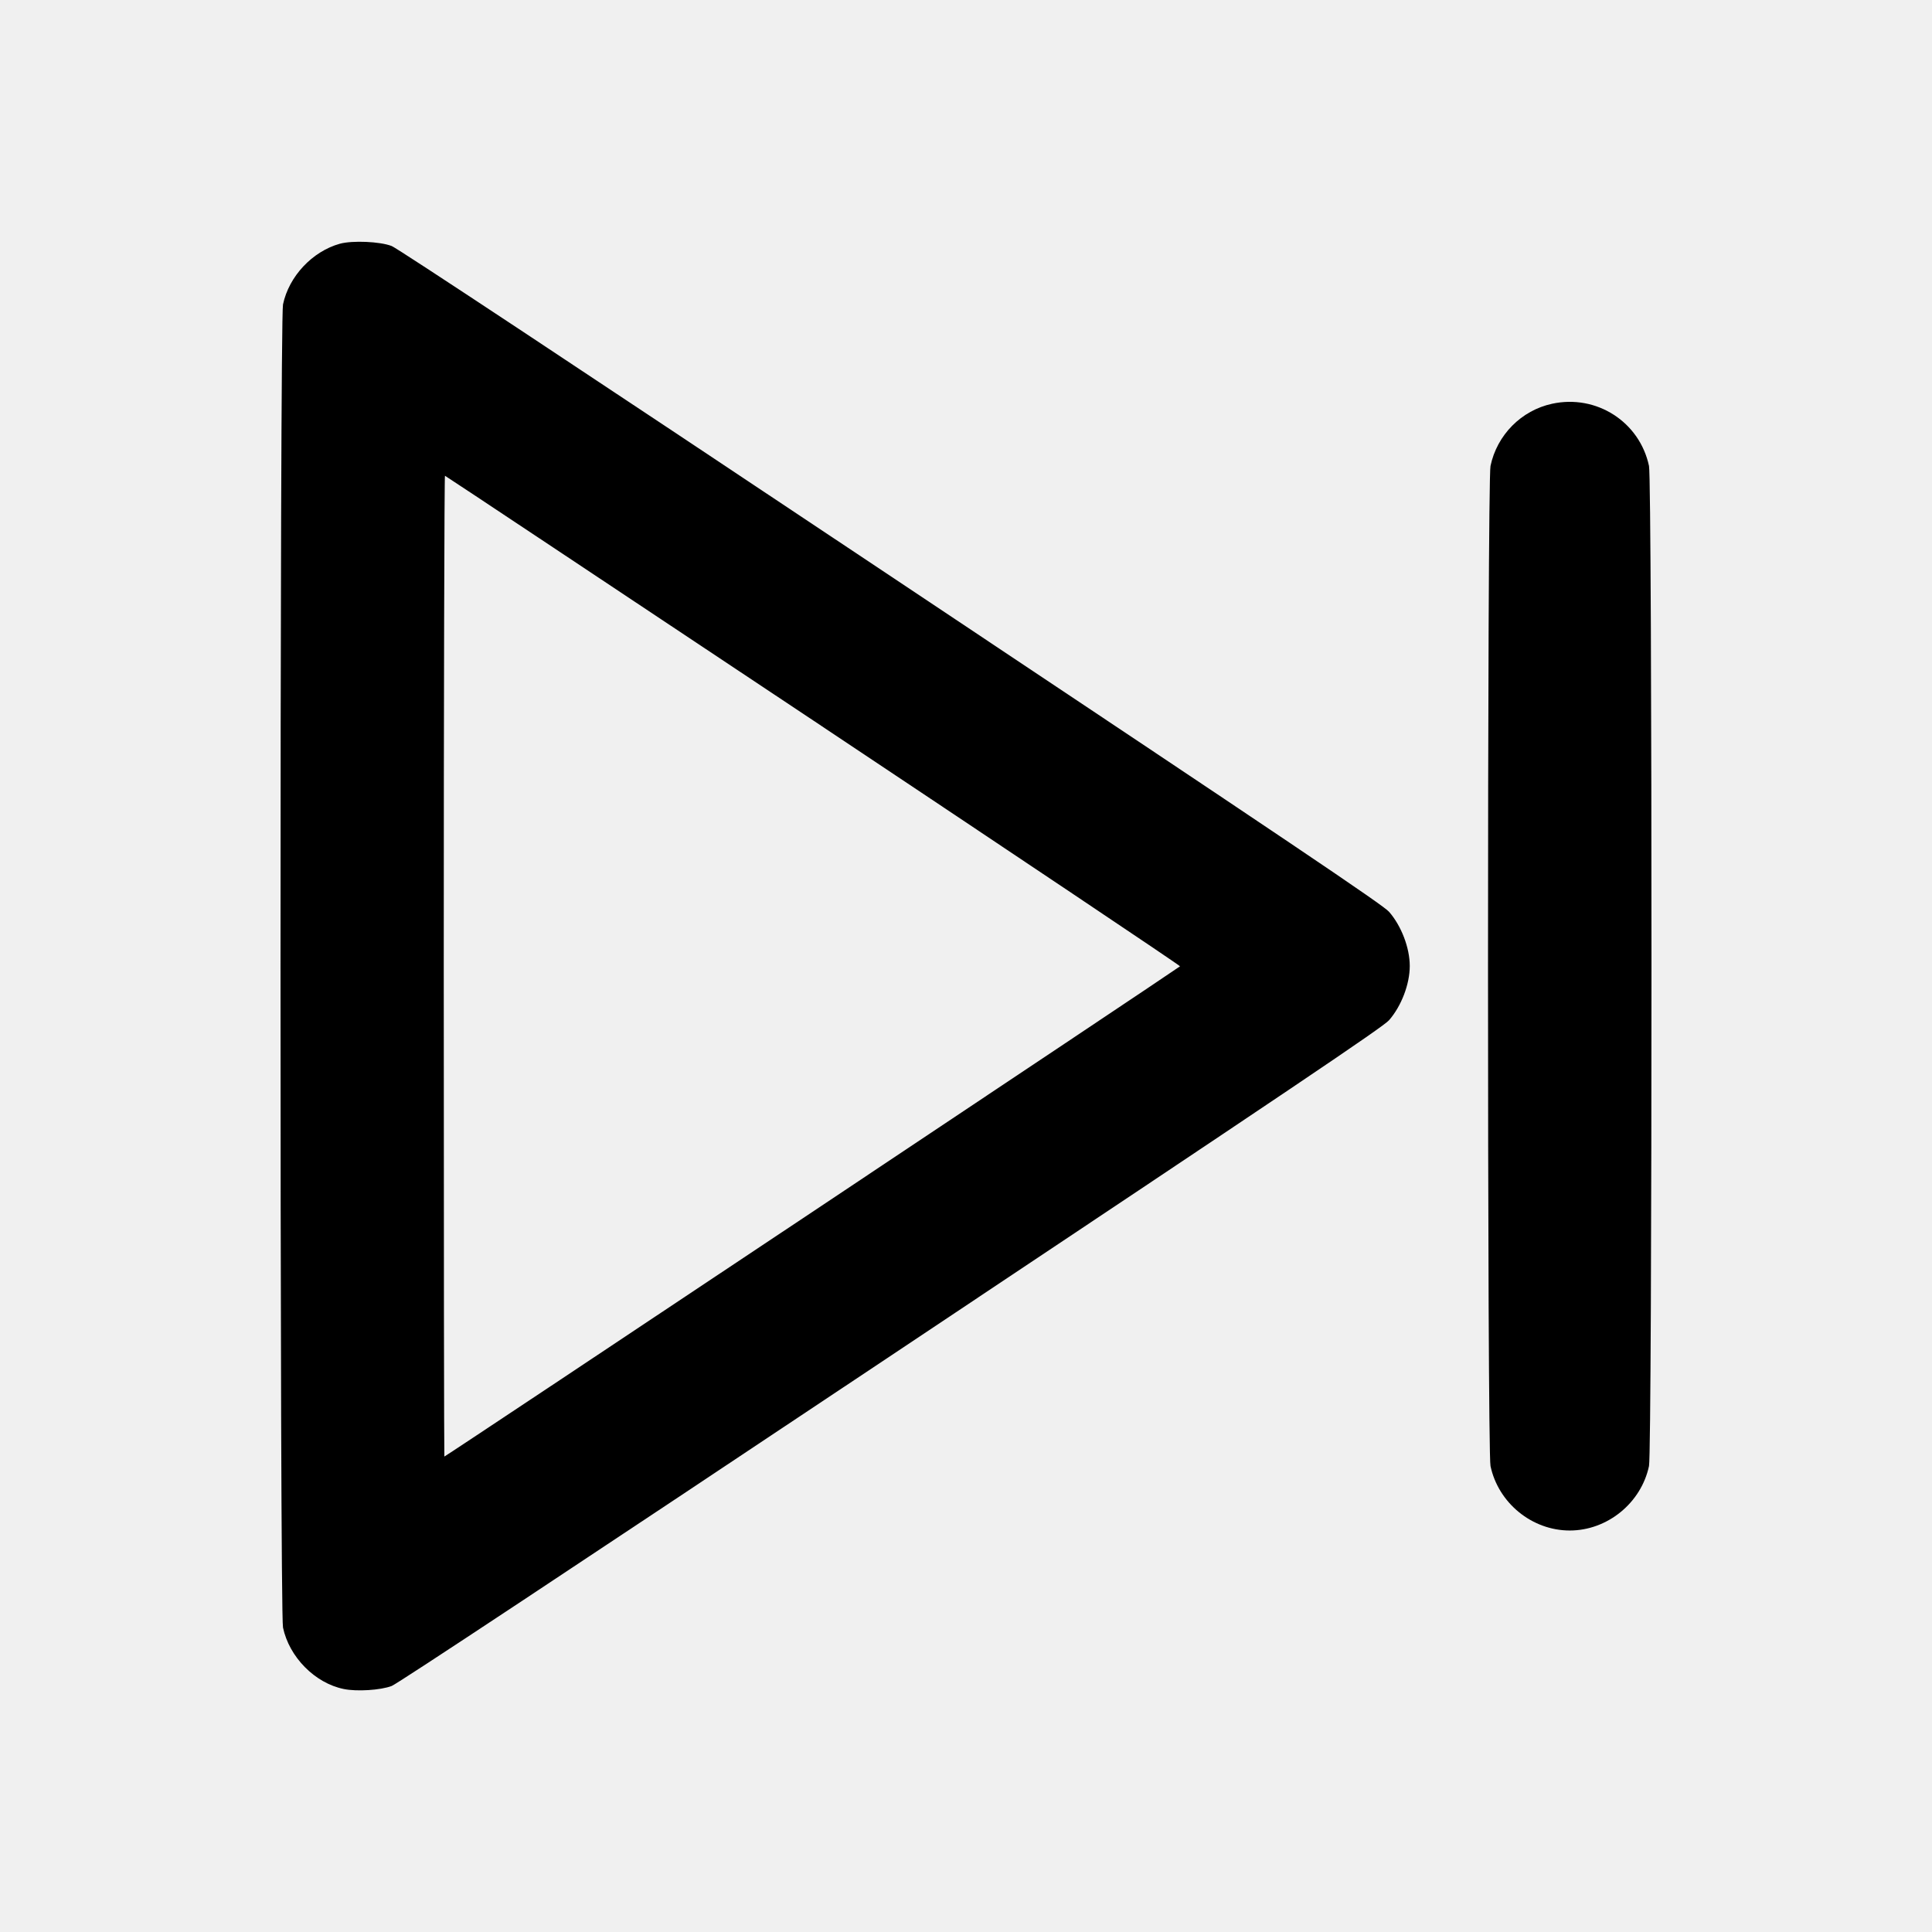
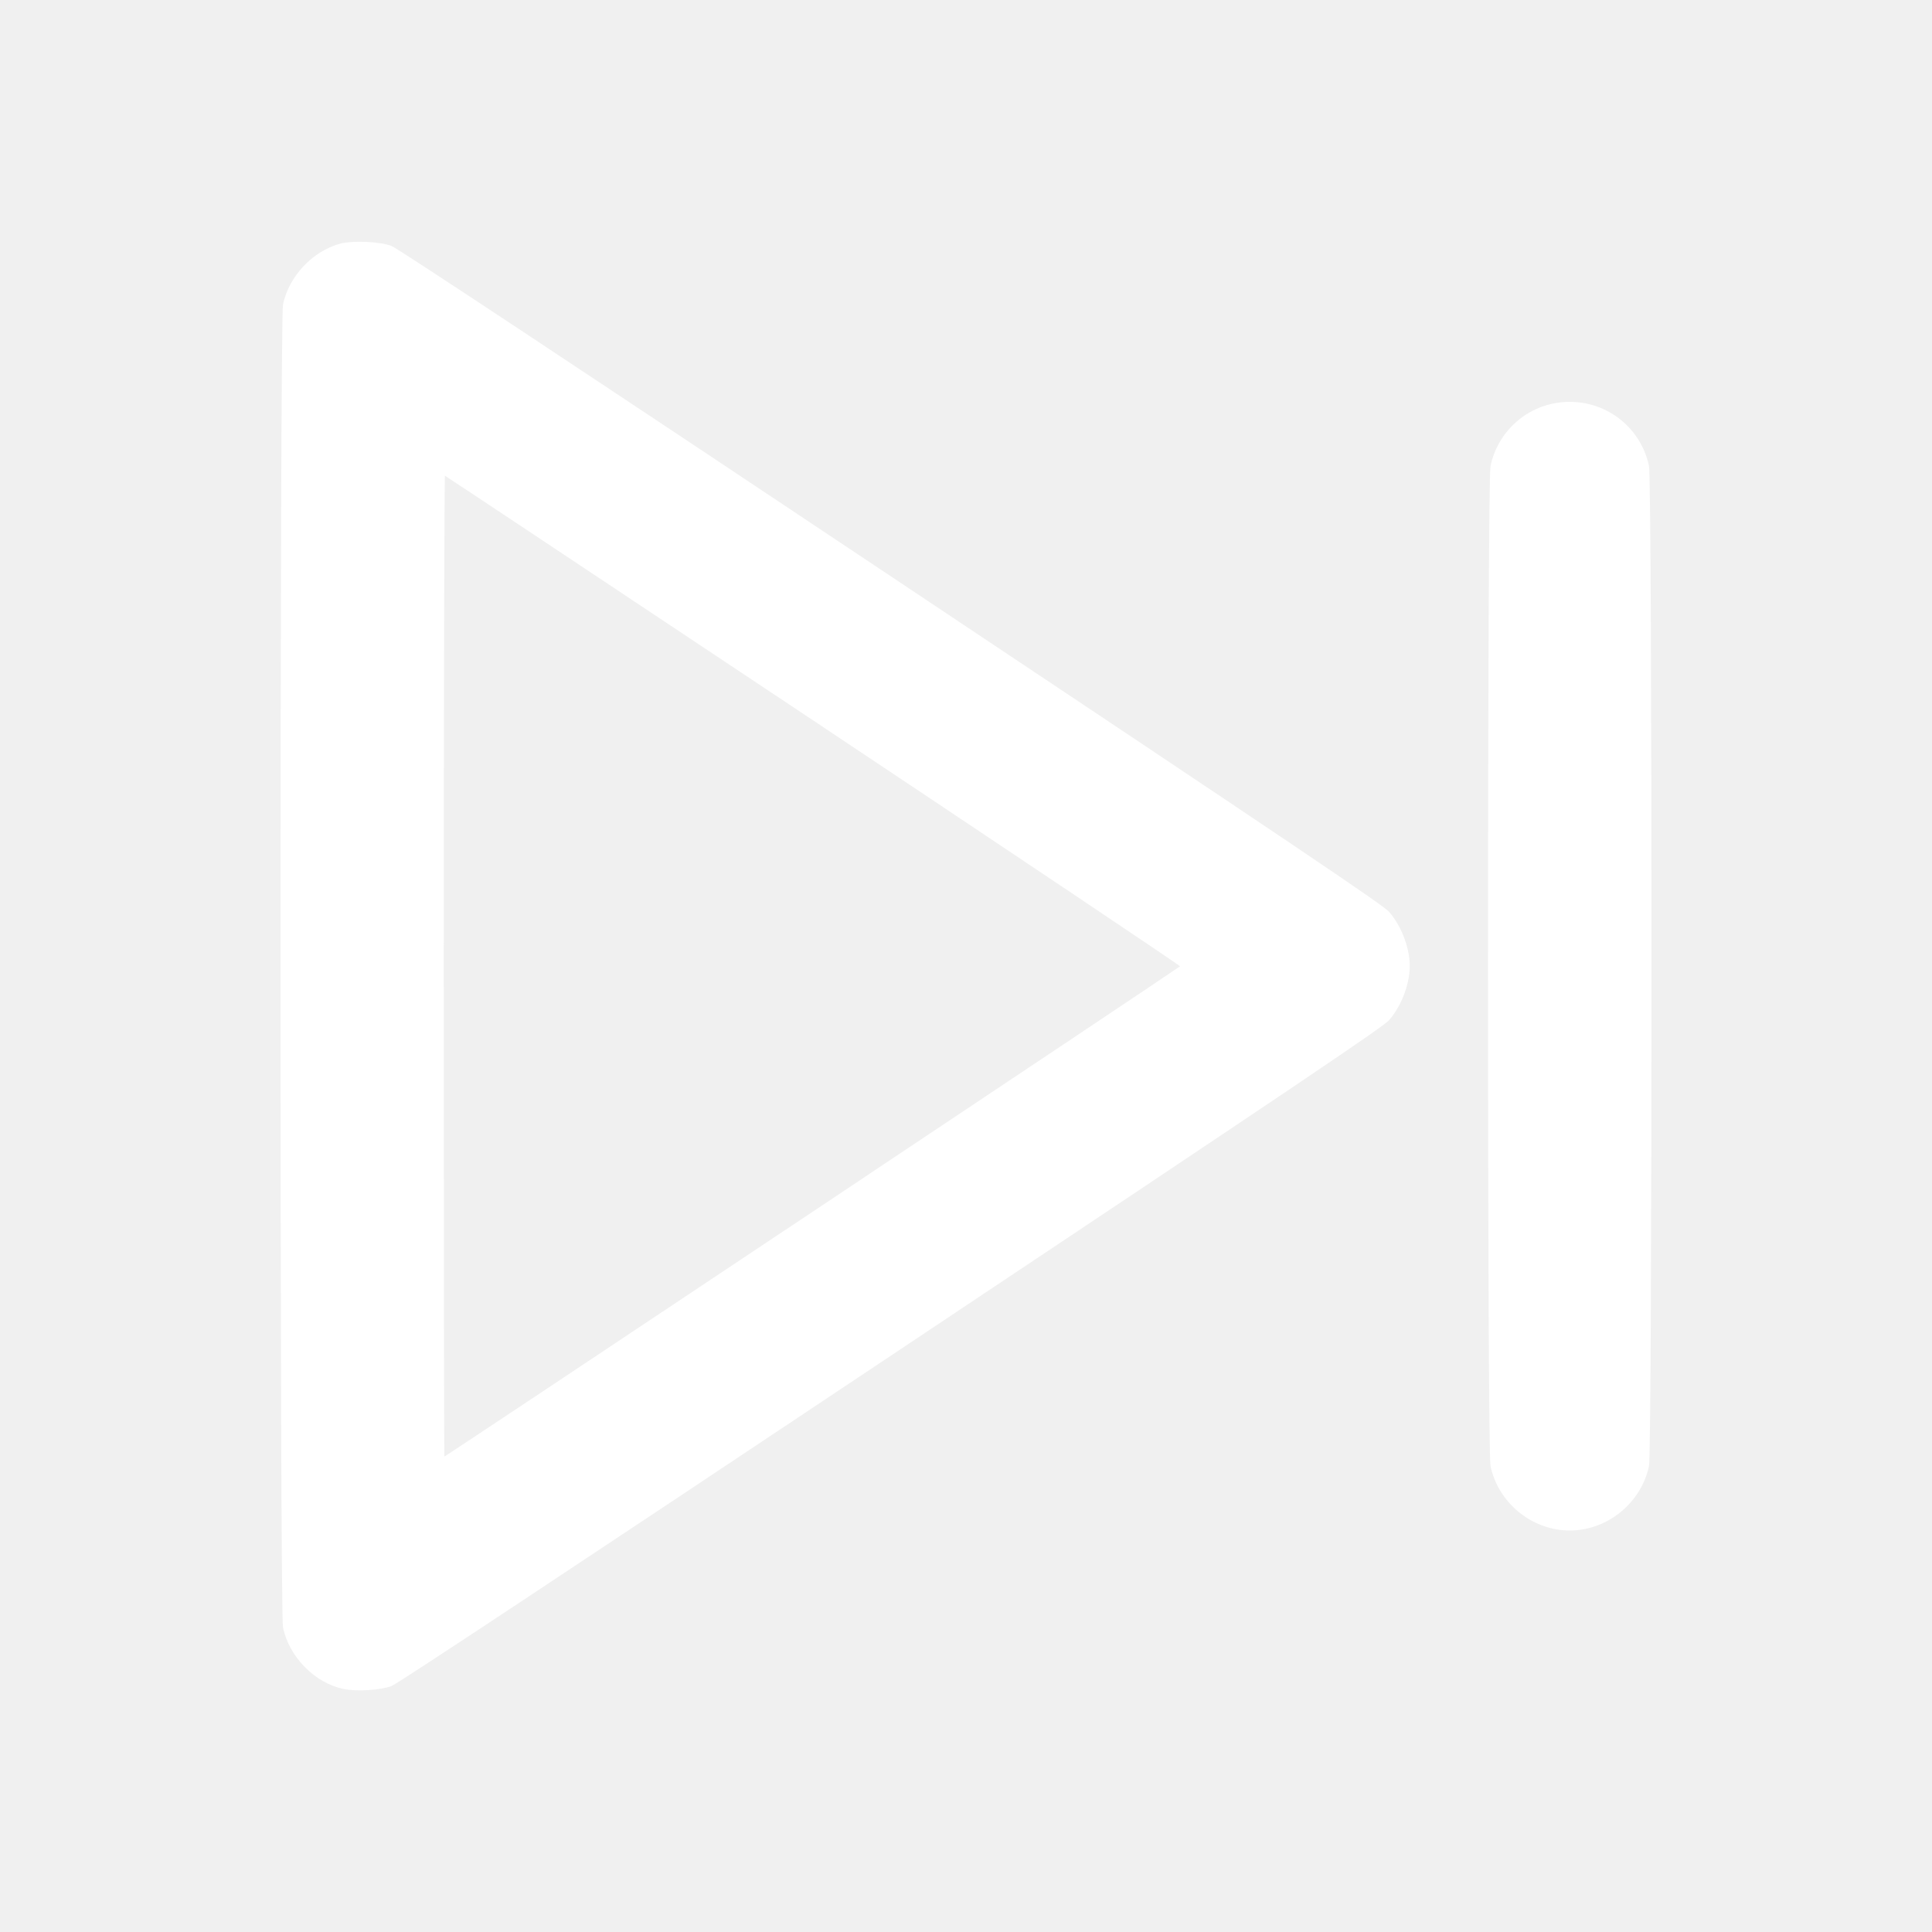
<svg xmlns="http://www.w3.org/2000/svg" version="1.0" width="1280pt" height="1280pt" viewBox="0 0 1280 1280" preserveAspectRatio="xMidYMid meet">
-   <g transform="translate(0,1280) scale(0.1,-0.1)" fill="#000000" stroke="none">
+   <g transform="translate(0,1280) scale(0.1,-0.1)" fill="#ffffff" stroke="none">
    <path d="M2251 11185 c-182 -51 -337 -216 -376 -402 -22 -102 -22 -8664 0 -8766 41 -195 211 -368 402 -407 86 -18 245 -8 318 20 39 15 1175 767 3310 2190 2669 1779 3260 2177 3298 2221 81 93 137 238 137 359 0 121 -56 266 -137 359 -38 44 -629 442 -3298 2221 -2118 1412 -3271 2175 -3310 2190 -77 30 -260 38 -344 15z m3138 -3159 c1337 -891 2430 -1623 2429 -1628 -3 -7 -4865 -3248 -4874 -3248 -2 0 -4 1463 -4 3251 0 1788 4 3249 8 3247 5 -1 1103 -732 2441 -1622z" />
    <path d="M10283 10125 c-204 -44 -365 -207 -408 -412 -22 -102 -22 -6524 0 -6626 52 -245 275 -427 525 -427 249 0 473 182 525 427 22 102 22 6524 0 6626 -62 292 -348 476 -642 412z" />
  </g>
</svg>
